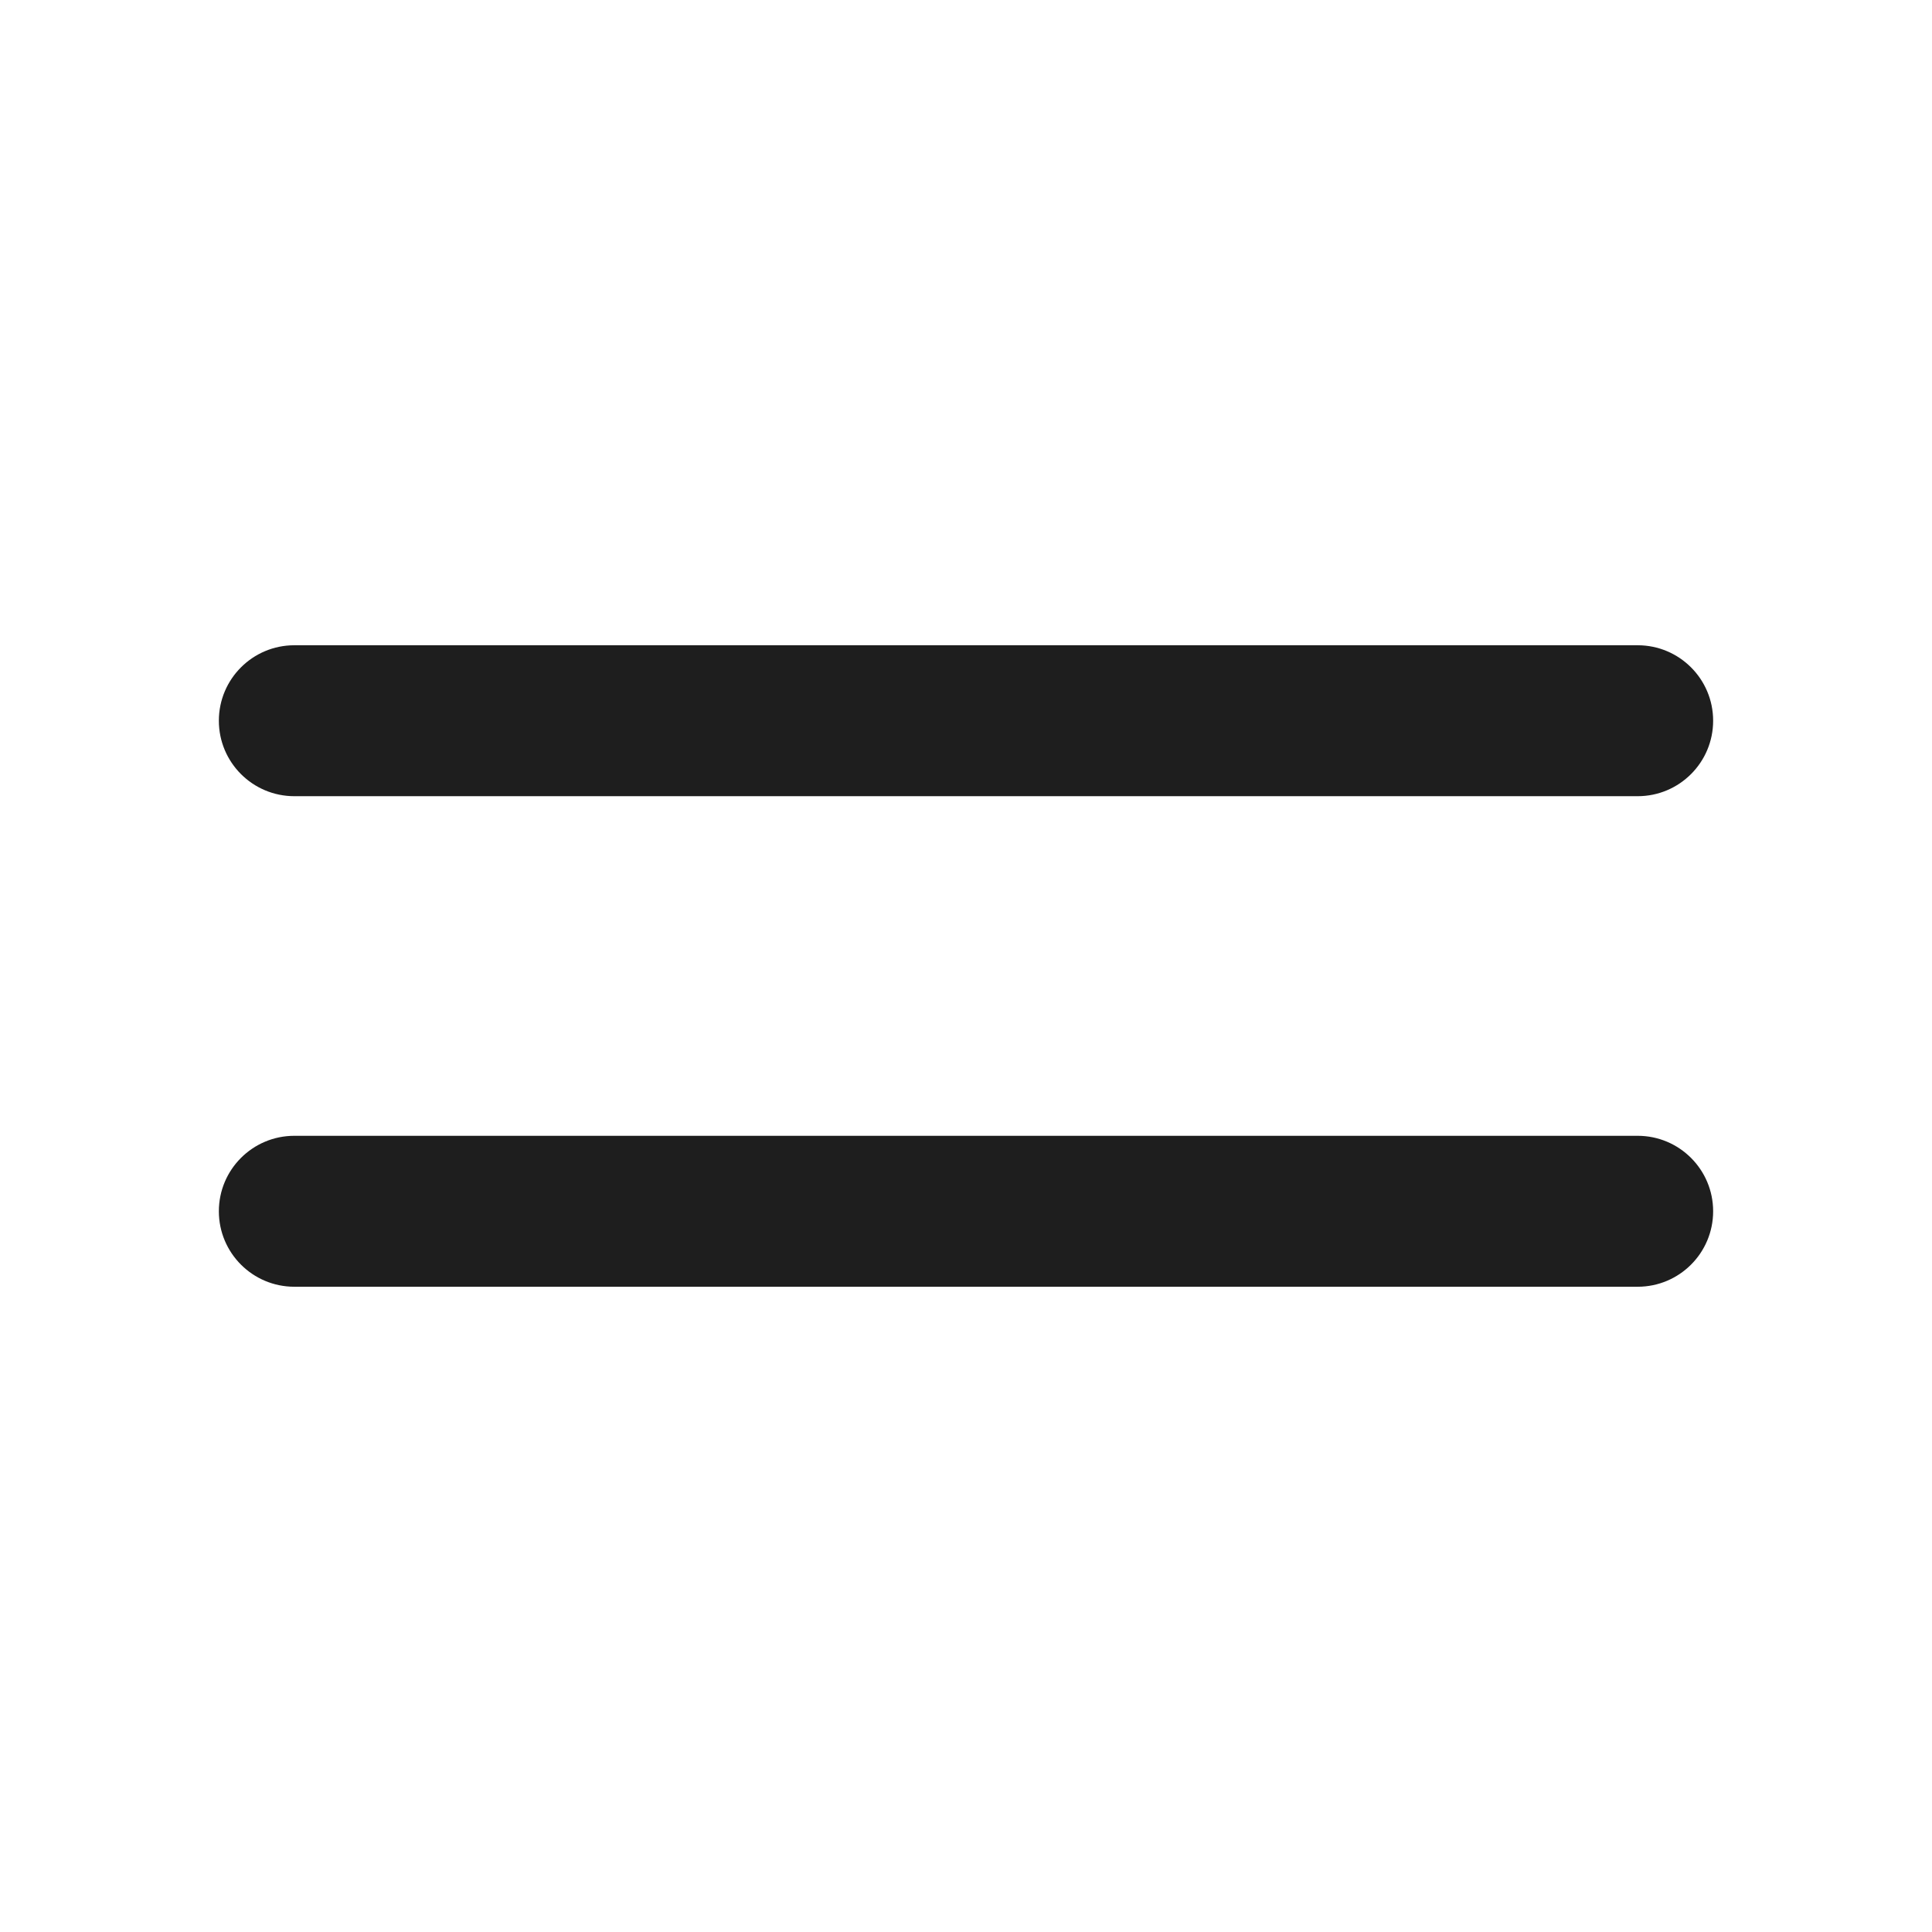
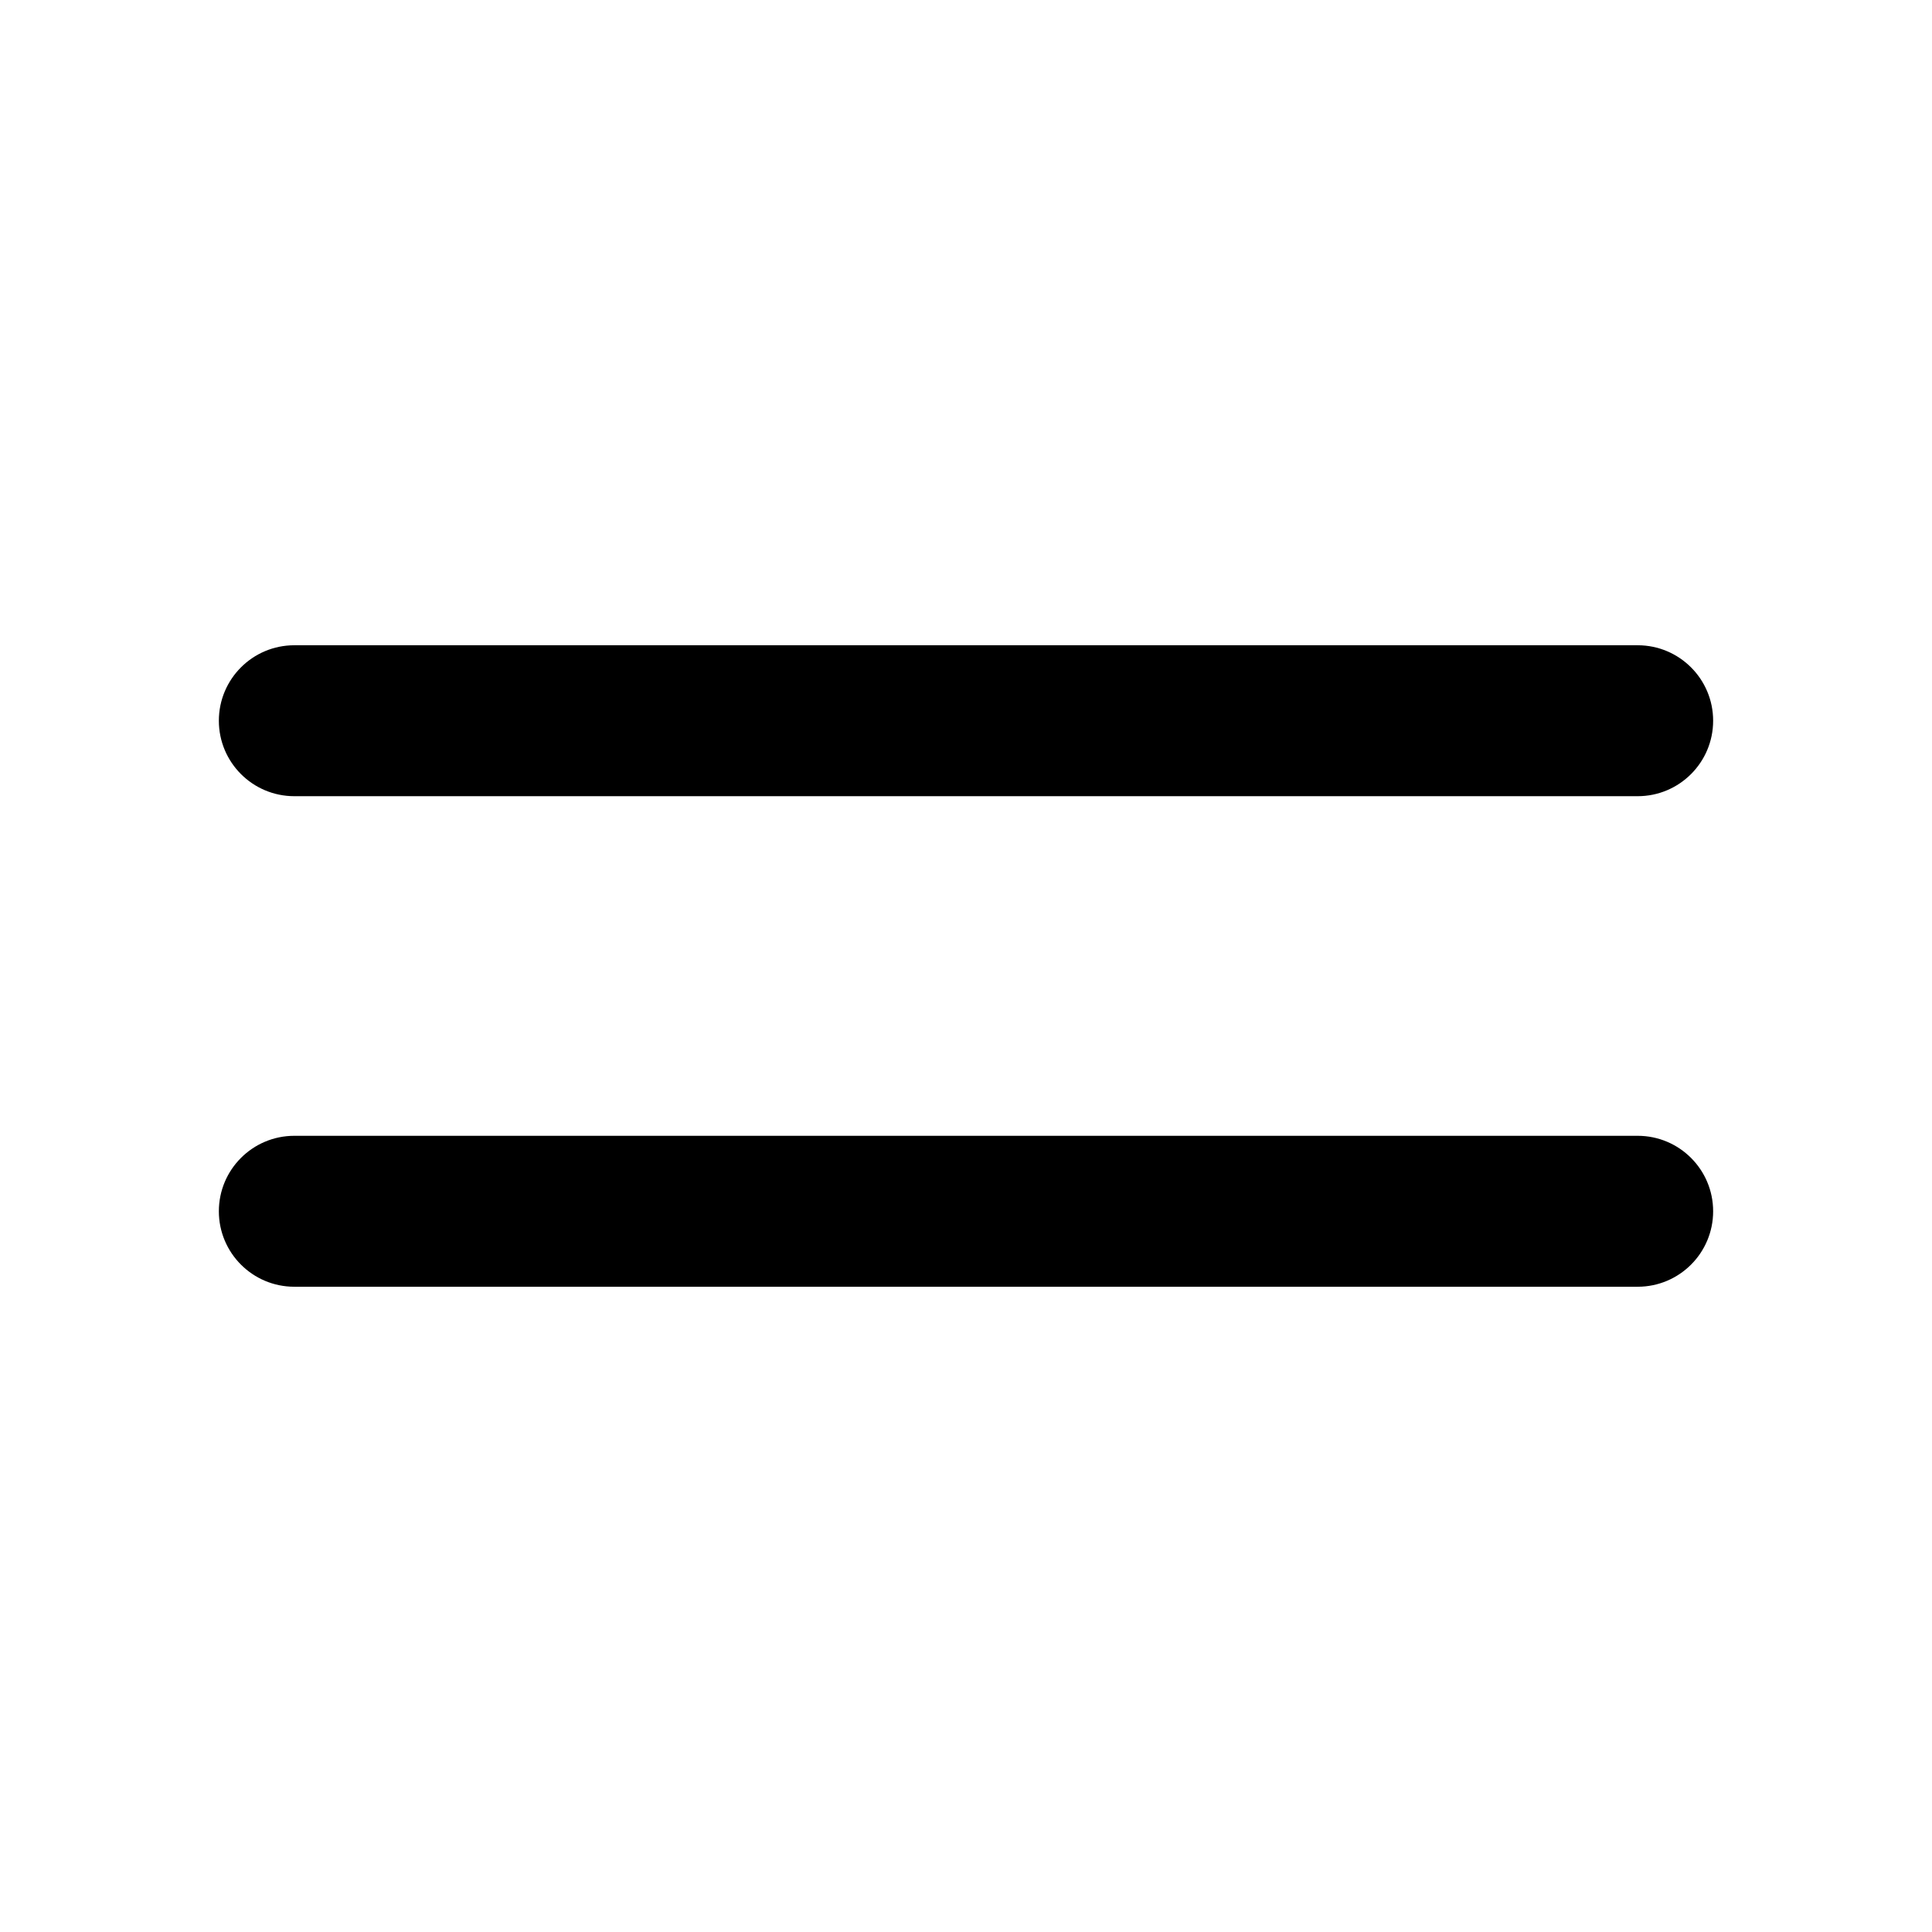
<svg xmlns="http://www.w3.org/2000/svg" width="256" height="256" viewBox="0 0 256 256">
-   <rect width="198" height="20" x="29" y="85.5" fill="#1e1e1e" rx="10" ry="10" />
-   <rect width="198" height="20" x="29" y="150.5" fill="#1e1e1e" rx="10" ry="10" />
+   <rect width="198" height="20" x="29" y="85.5" rx="10" ry="10" />
+   <rect width="198" height="20" x="29" y="150.5" rx="10" ry="10" />
</svg>
